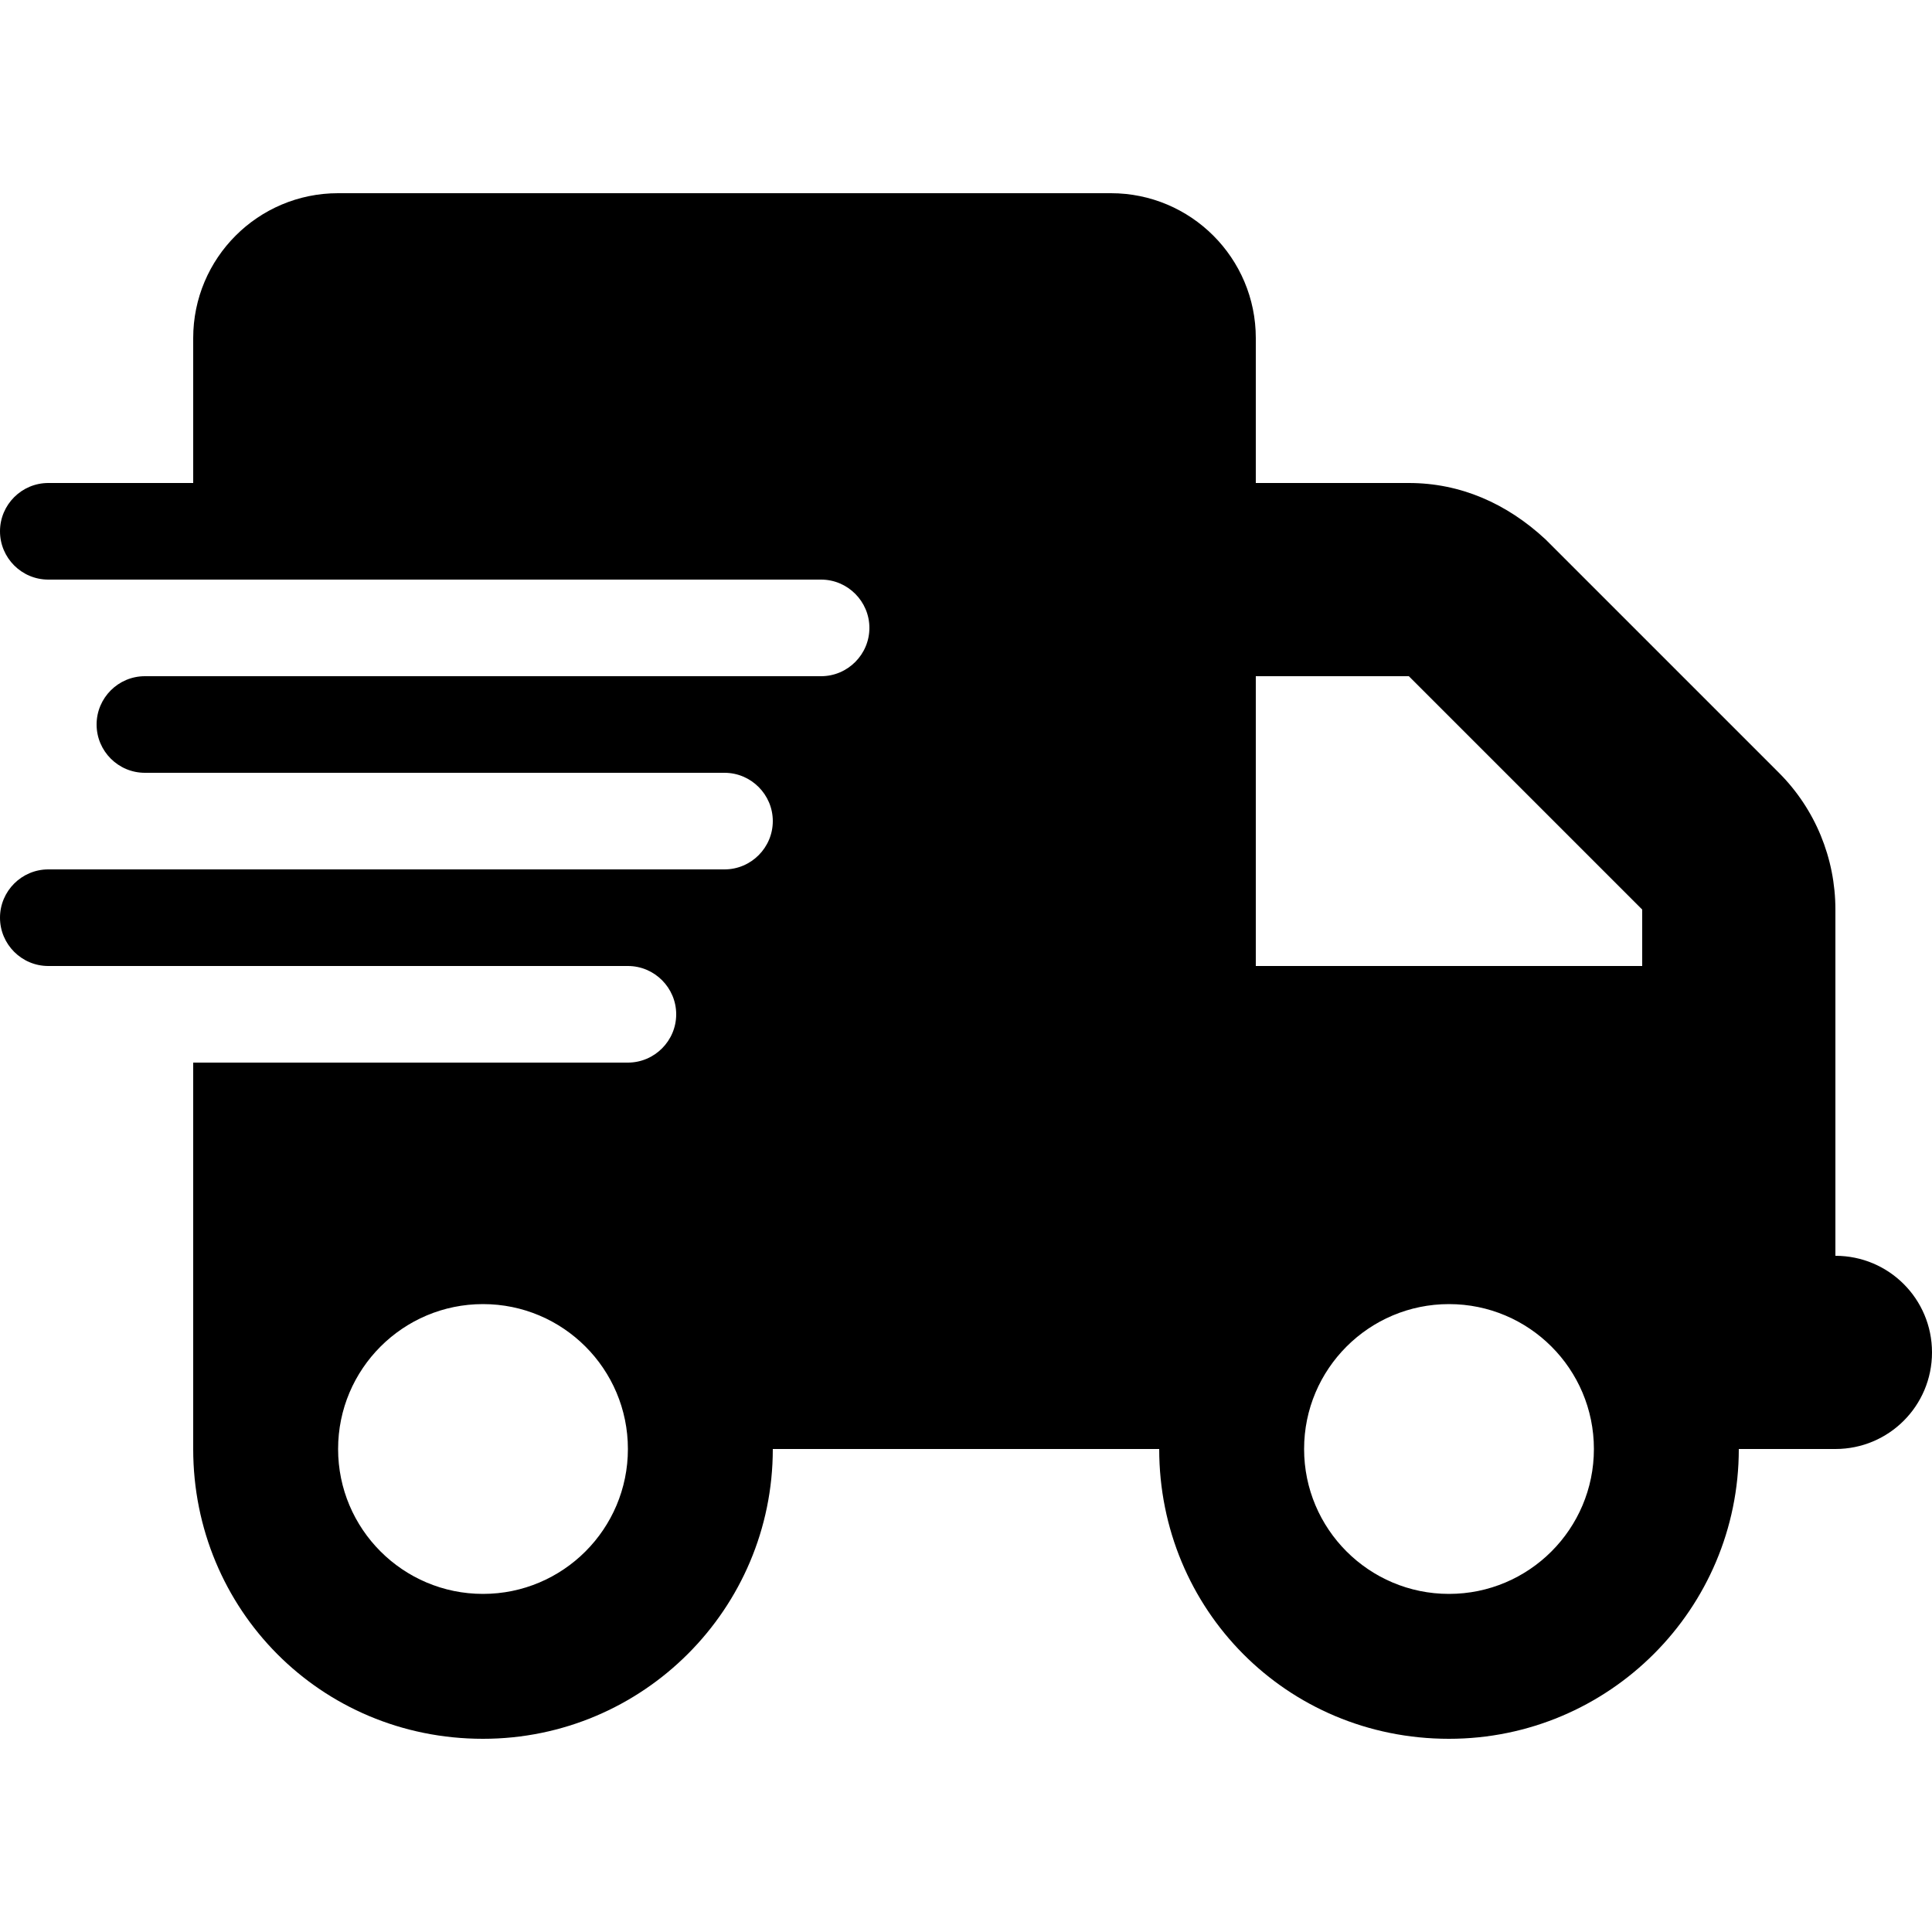
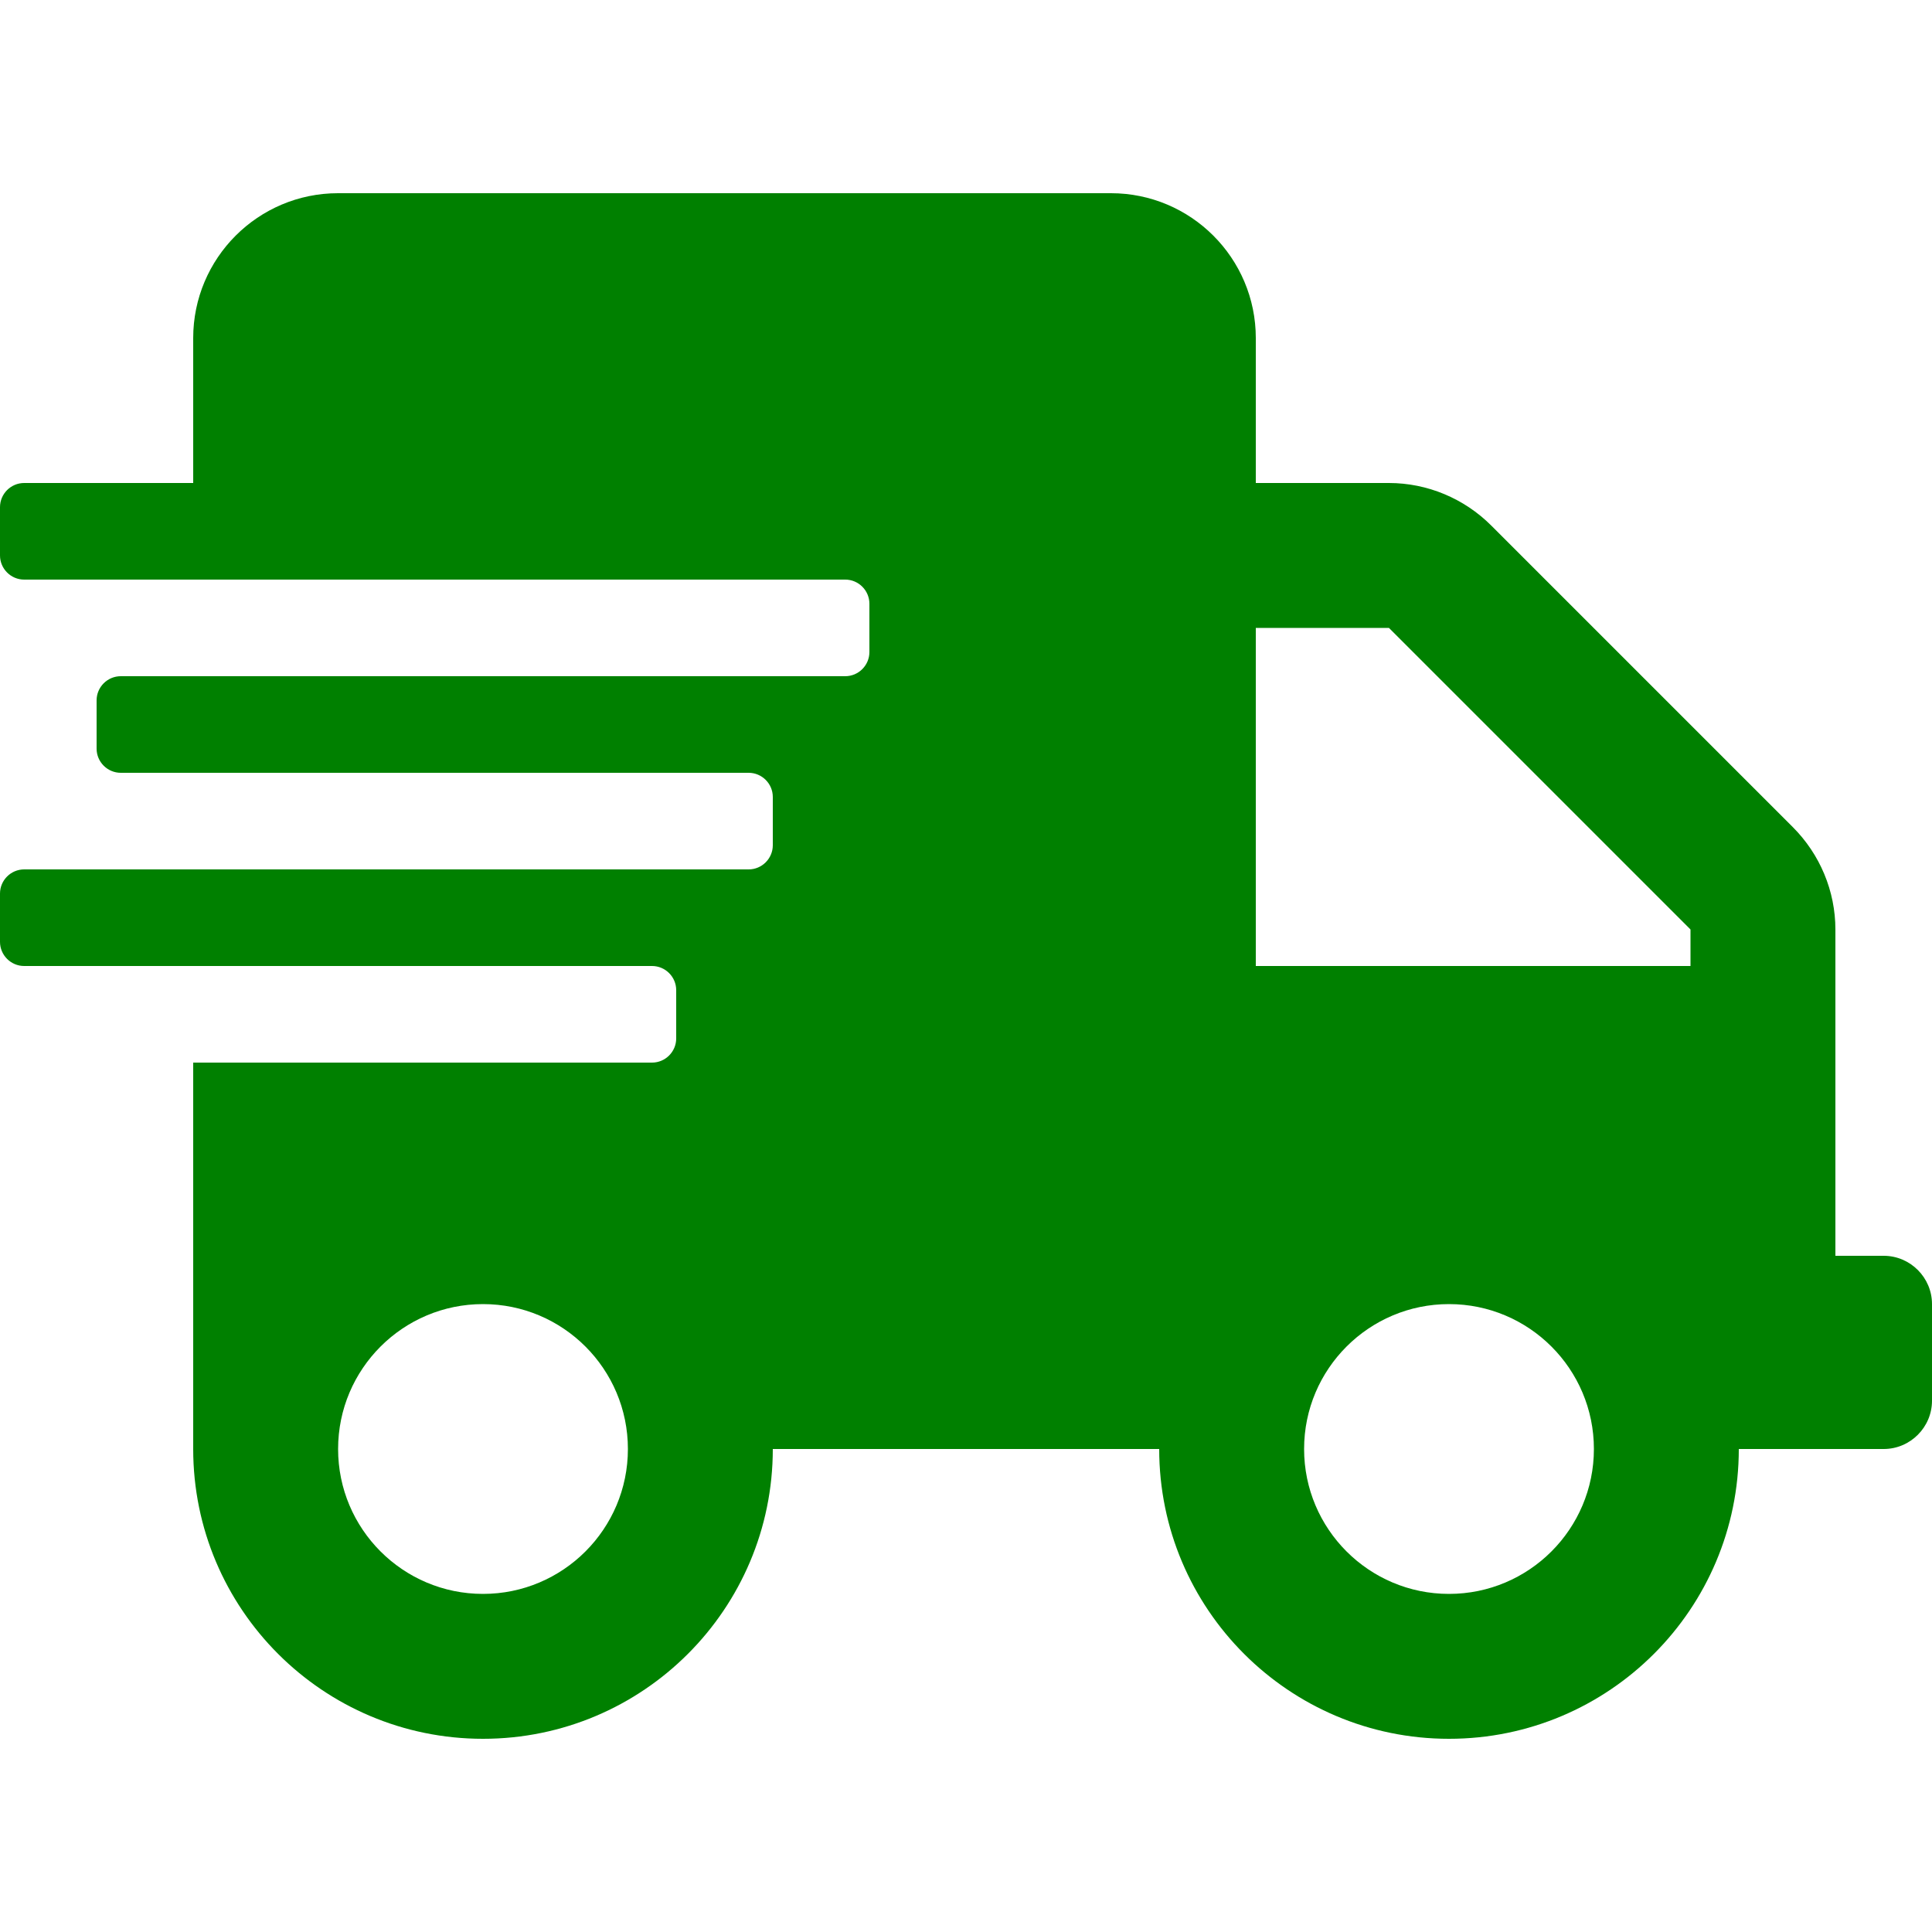
- <svg xmlns="http://www.w3.org/2000/svg" width="32" height="32" color="green" viewBox="0 0 640 512">
-   <path d="M112 0C85.49 0 64 21.49 64 48V96H16C7.163 96 0 103.2 0 112C0 120.8 7.163 128 16 128H272C280.8 128 288 135.2 288 144C288 152.8 280.8 160 272 160H48C39.16 160 32 167.2 32 176C32 184.8 39.16 192 48 192H240C248.8 192 256 199.2 256 208C256 216.8 248.8 224 240 224H16C7.163 224 0 231.2 0 240C0 248.8 7.163 256 16 256H208C216.8 256 224 263.2 224 272C224 280.8 216.8 288 208 288H64V416C64 469 106.1 512 160 512C213 512 256 469 256 416H384C384 469 426.1 512 480 512C533 512 576 469 576 416H608C625.7 416 640 401.7 640 384C640 366.3 625.7 352 608 352V237.3C608 220.3 601.3 204 589.3 192L512 114.7C499.1 102.7 483.7 96 466.7 96H416V48C416 21.49 394.5 0 368 0H112zM544 237.3V256H416V160H466.7L544 237.3zM160 464C133.5 464 112 442.5 112 416C112 389.5 133.5 368 160 368C186.5 368 208 389.5 208 416C208 442.5 186.5 464 160 464zM528 416C528 442.5 506.5 464 480 464C453.5 464 432 442.5 432 416C432 389.5 453.5 368 480 368C506.5 368 528 389.5 528 416z" />
+ <svg xmlns="http://www.w3.org/2000/svg" aria-hidden="true" role="img" width="32" height="32" preserveAspectRatio="xMidYMid meet" viewBox="0 0 640 512">
+   <path fill="green" d="M624 352h-16V243.9c0-12.7-5.1-24.9-14.1-33.9L494 110.1c-9-9-21.2-14.1-33.9-14.1H416V48c0-26.5-21.5-48-48-48H112C85.5 0 64 21.5 64 48v48H8c-4.4 0-8 3.6-8 8v16c0 4.4 3.6 8 8 8h272c4.4 0 8 3.6 8 8v16c0 4.4-3.6 8-8 8H40c-4.4 0-8 3.6-8 8v16c0 4.4 3.6 8 8 8h208c4.4 0 8 3.6 8 8v16c0 4.4-3.6 8-8 8H8c-4.4 0-8 3.6-8 8v16c0 4.4 3.6 8 8 8h208c4.4 0 8 3.6 8 8v16c0 4.4-3.6 8-8 8H64v128c0 53 43 96 96 96s96-43 96-96h128c0 53 43 96 96 96s96-43 96-96h48c8.8 0 16-7.2 16-16v-32c0-8.8-7.2-16-16-16zM160 464c-26.5 0-48-21.5-48-48s21.5-48 48-48s48 21.5 48 48s-21.5 48-48 48zm320 0c-26.5 0-48-21.5-48-48s21.5-48 48-48s48 21.5 48 48s-21.5 48-48 48zm80-208H416V144h44.1l99.9 99.9V256z" />
</svg>
